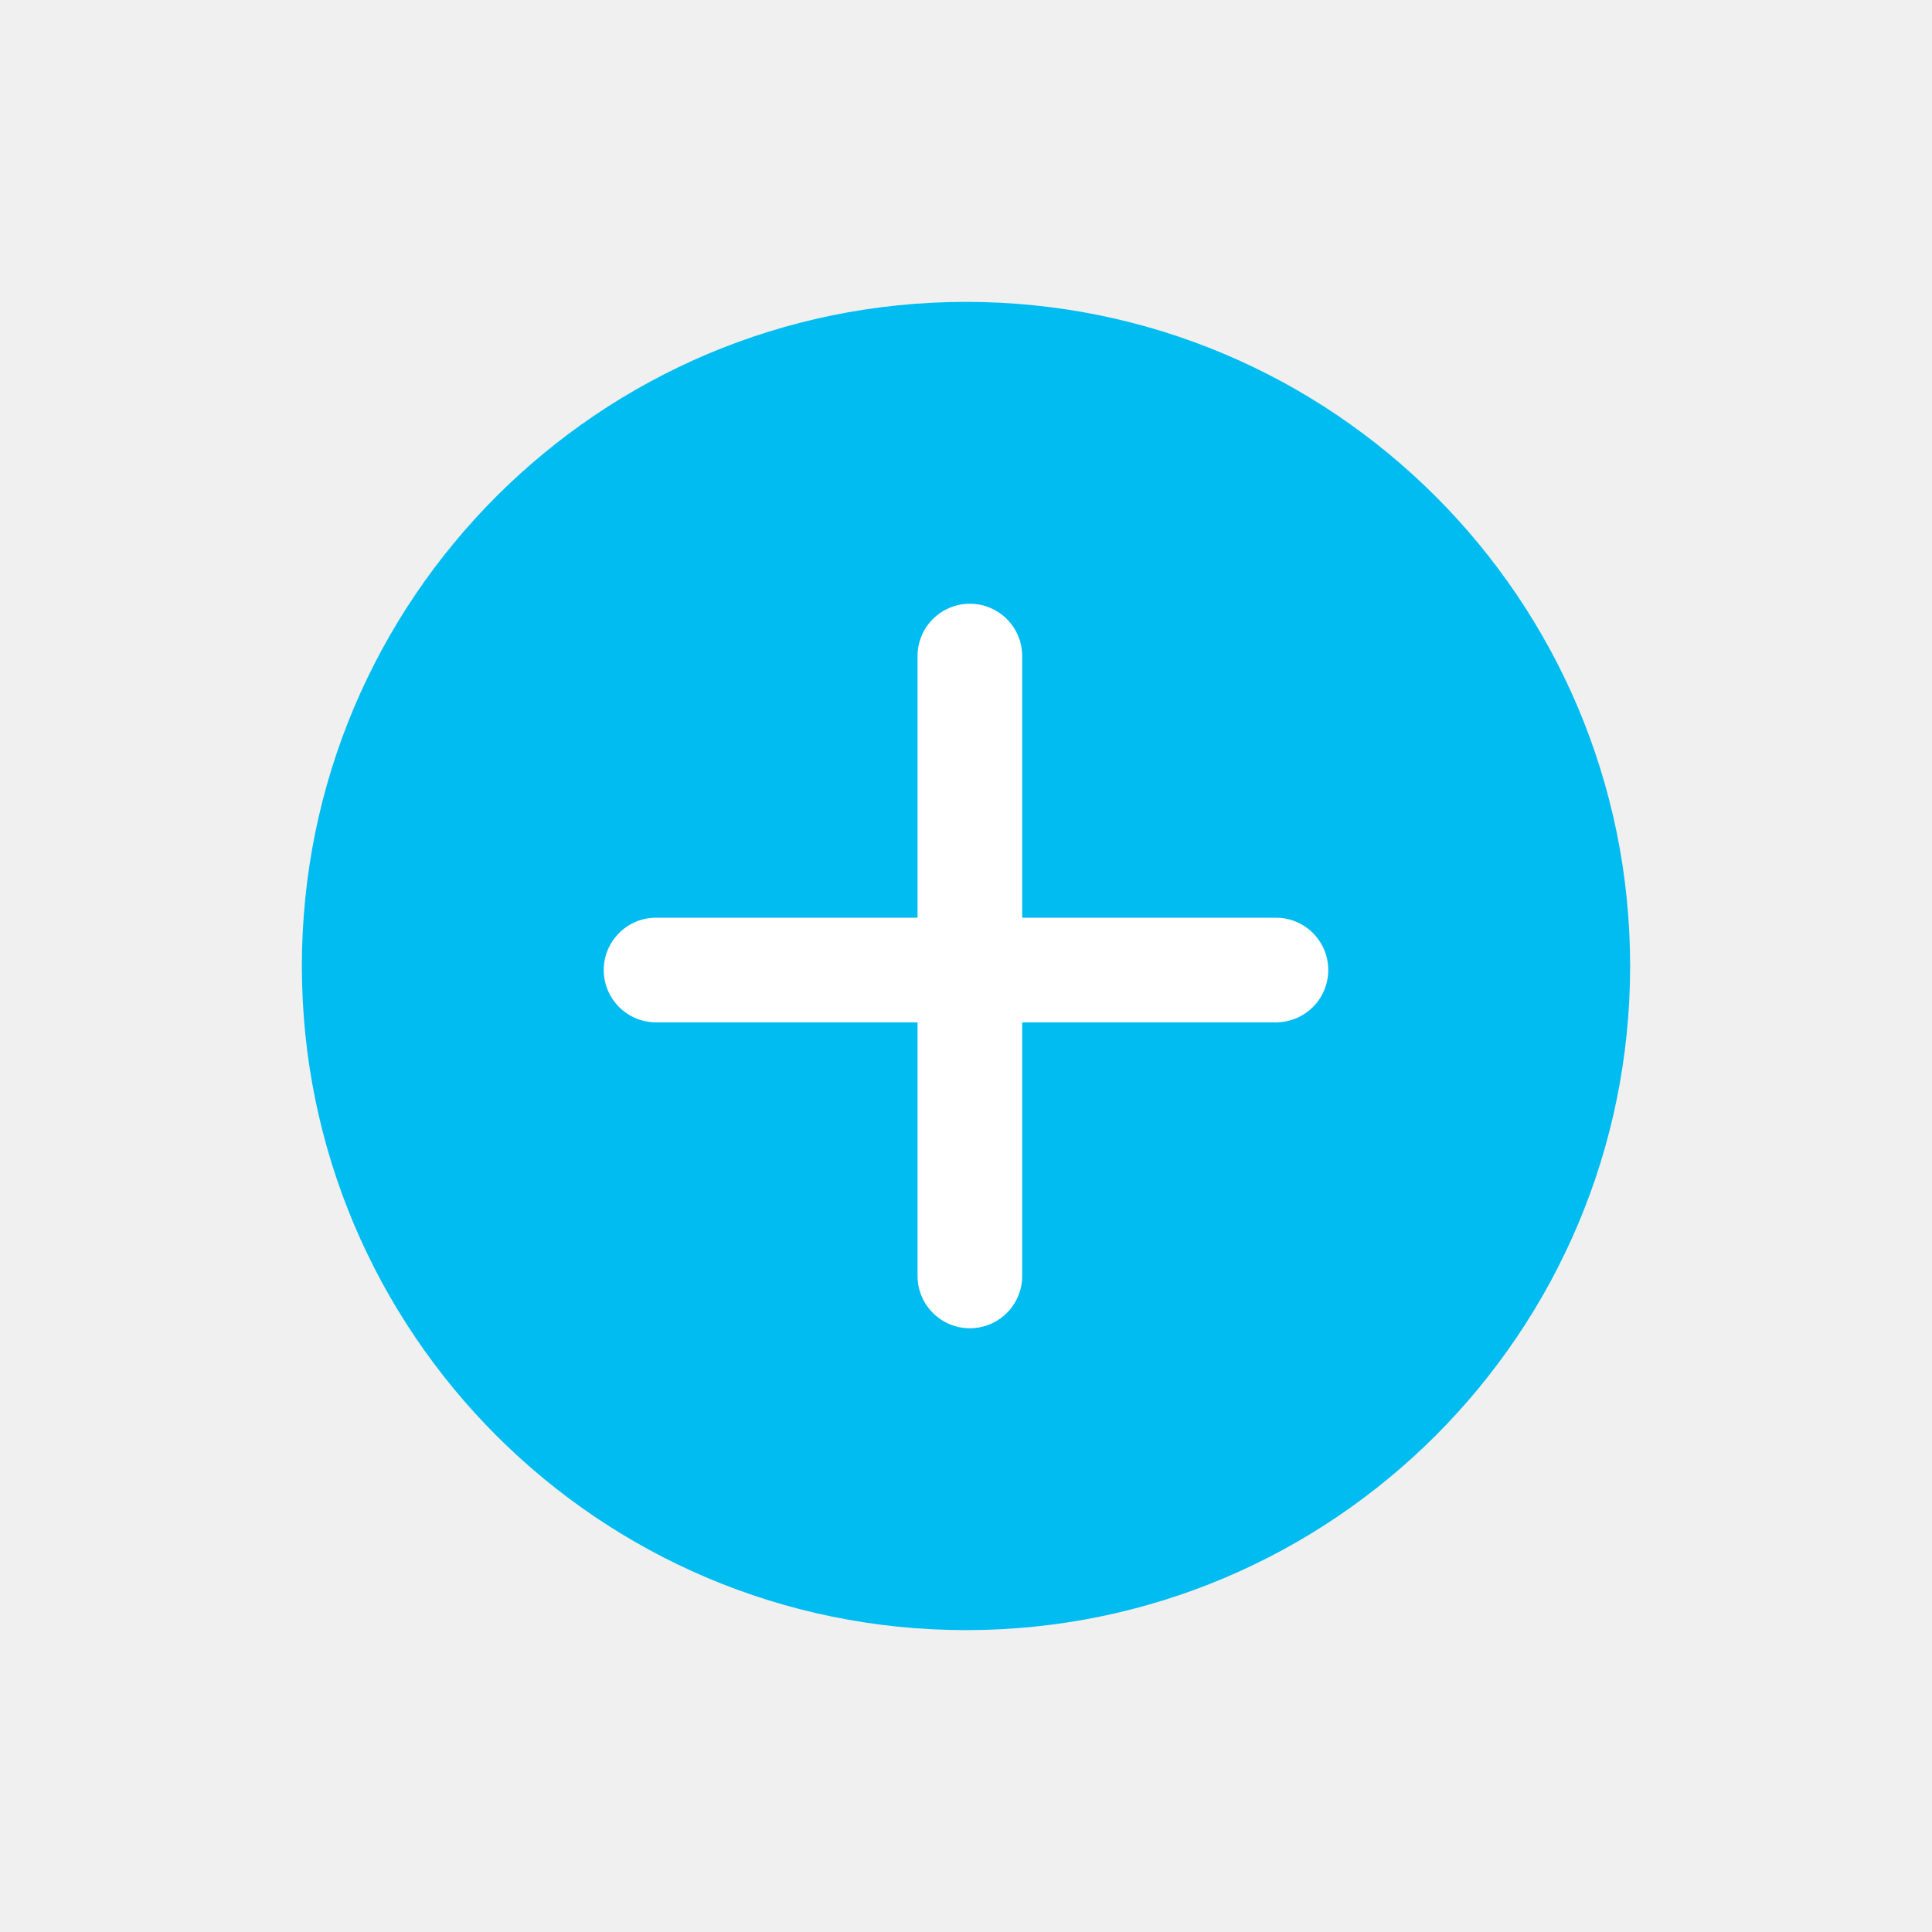
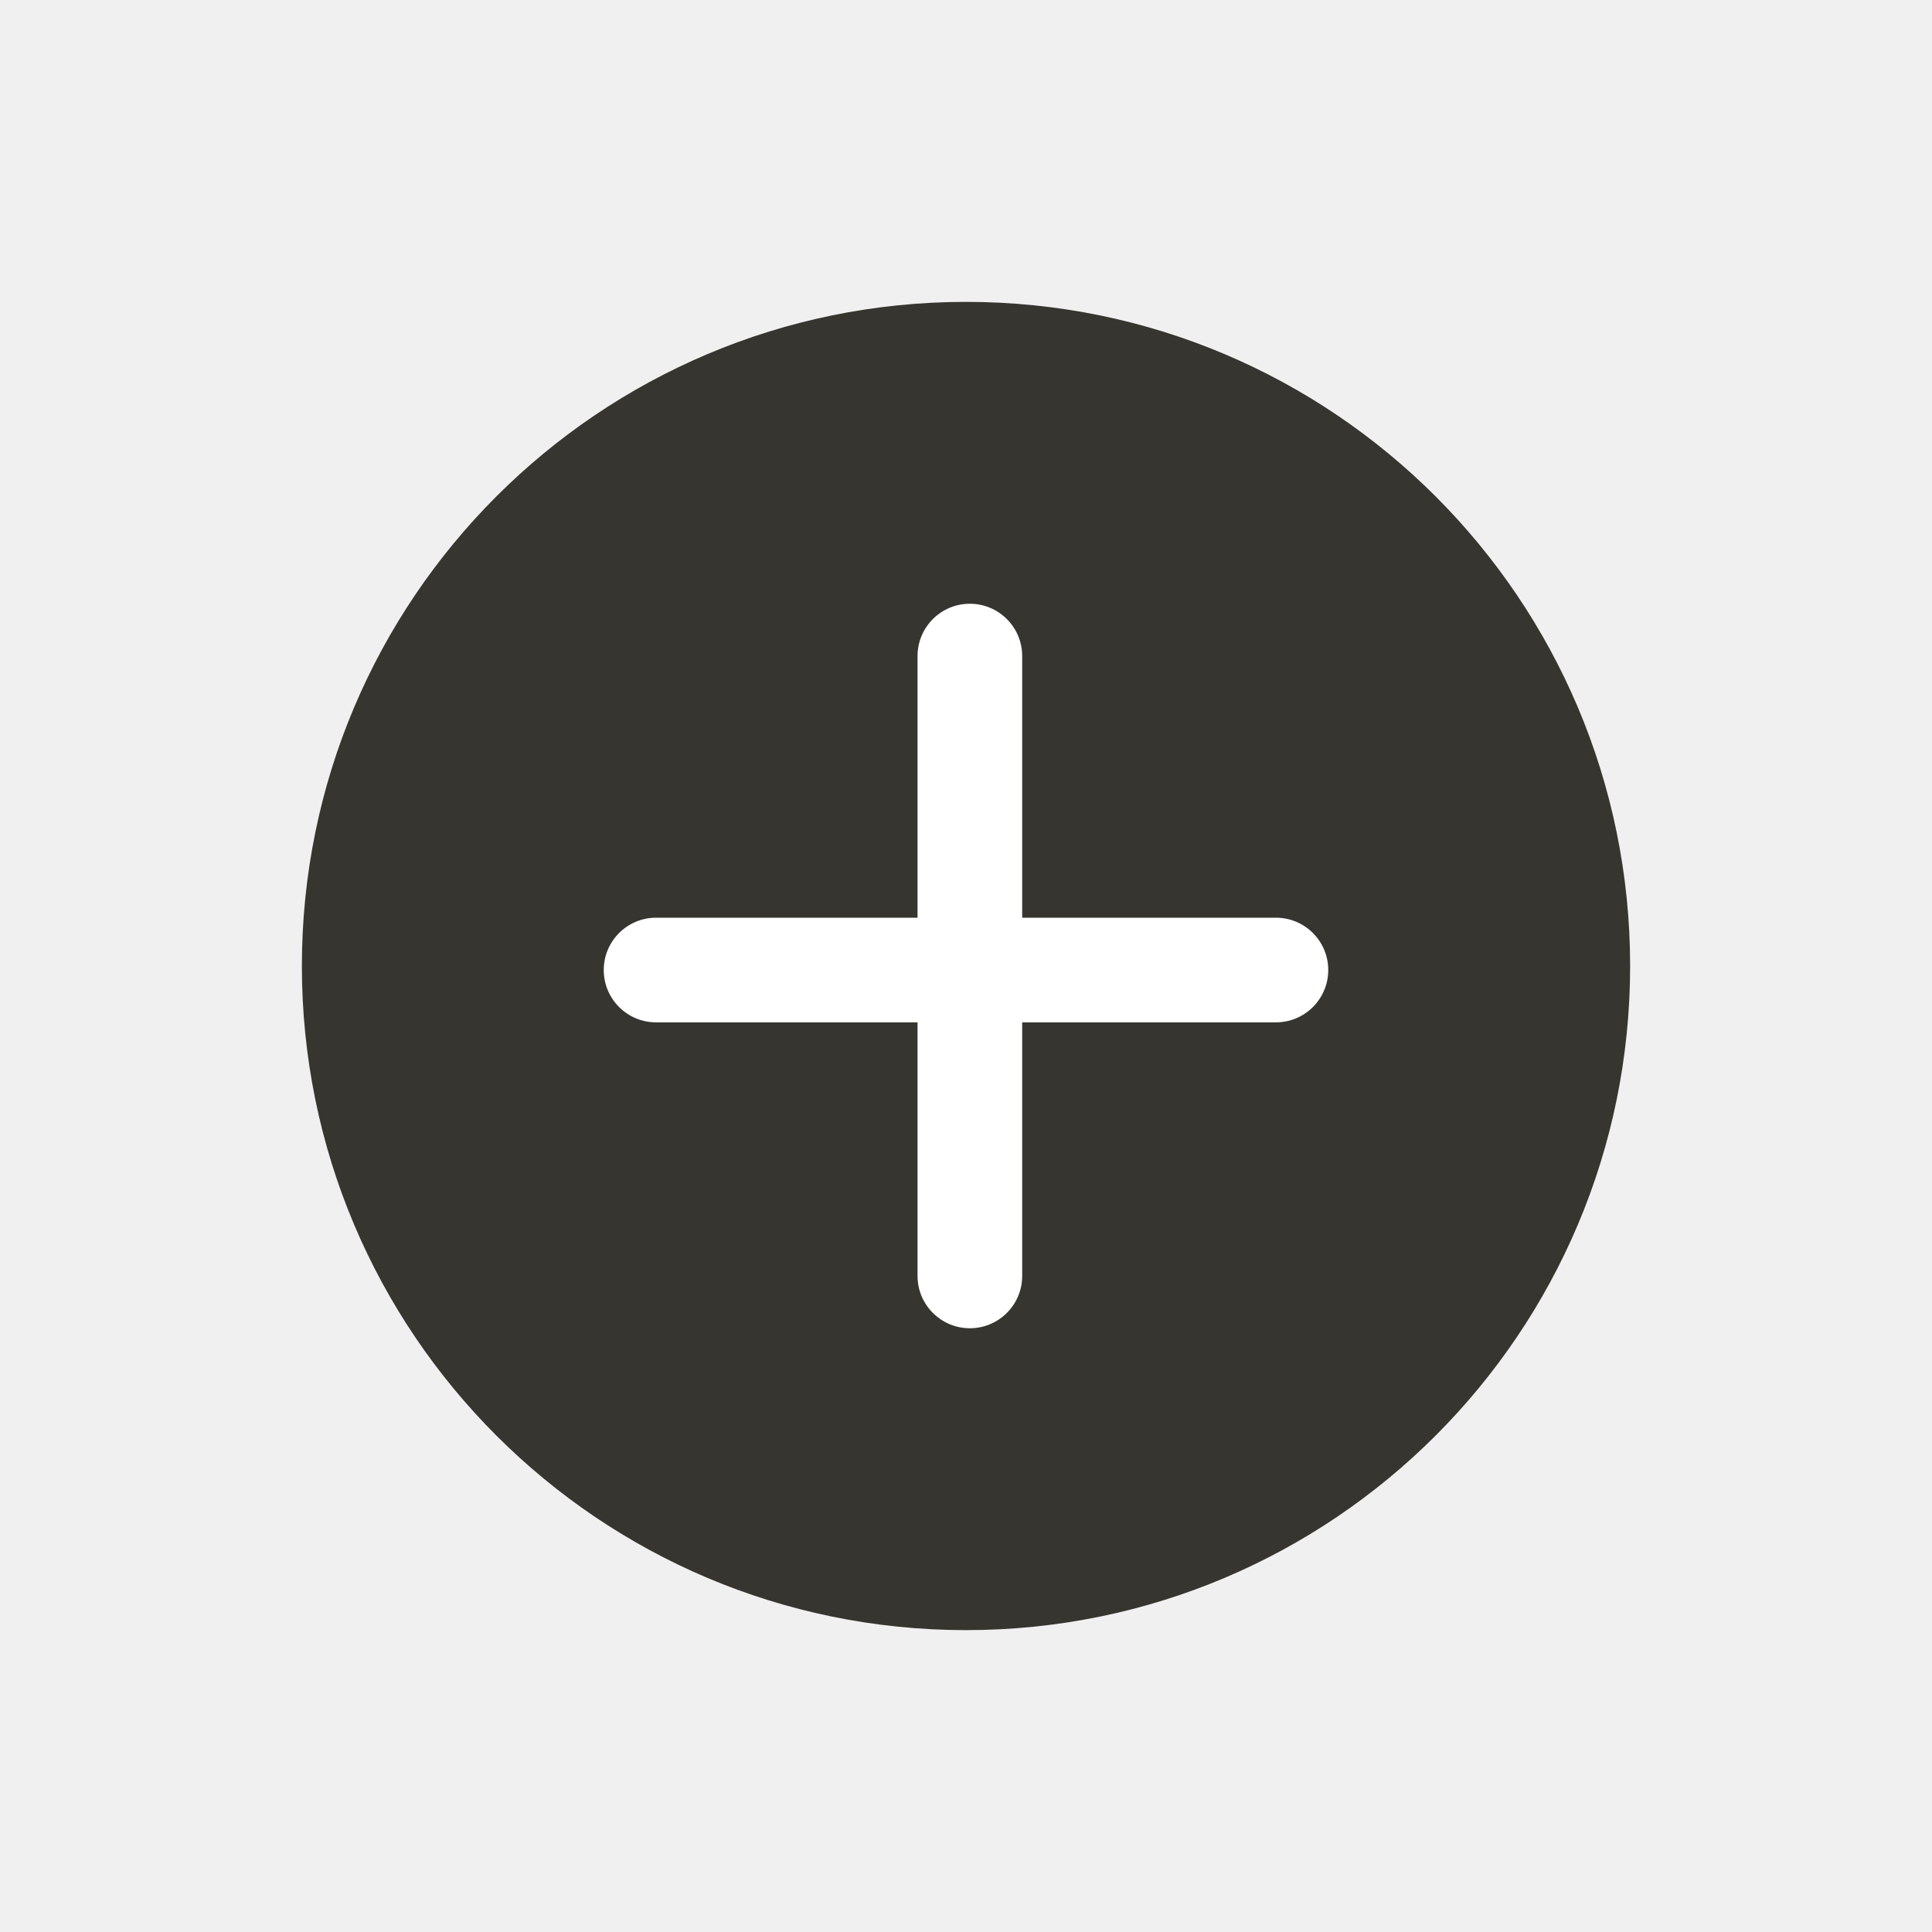
<svg xmlns="http://www.w3.org/2000/svg" width="24" height="24" viewBox="0 0 24 24" fill="none">
-   <rect x="3.75" y="3.75" width="16.5" height="16.5" rx="8.25" fill="#00BCF0" />
+   <rect x="3.75" y="3.75" width="16.5" height="16.5" rx="8.25" fill="#37352F" />
  <rect x="11.398" y="7.5" width="1.3" height="9" rx="0.65" fill="white" />
  <rect x="16.5" y="11.4" width="1.3" height="9" rx="0.65" transform="rotate(90 16.5 11.4)" fill="white" />
</svg>
